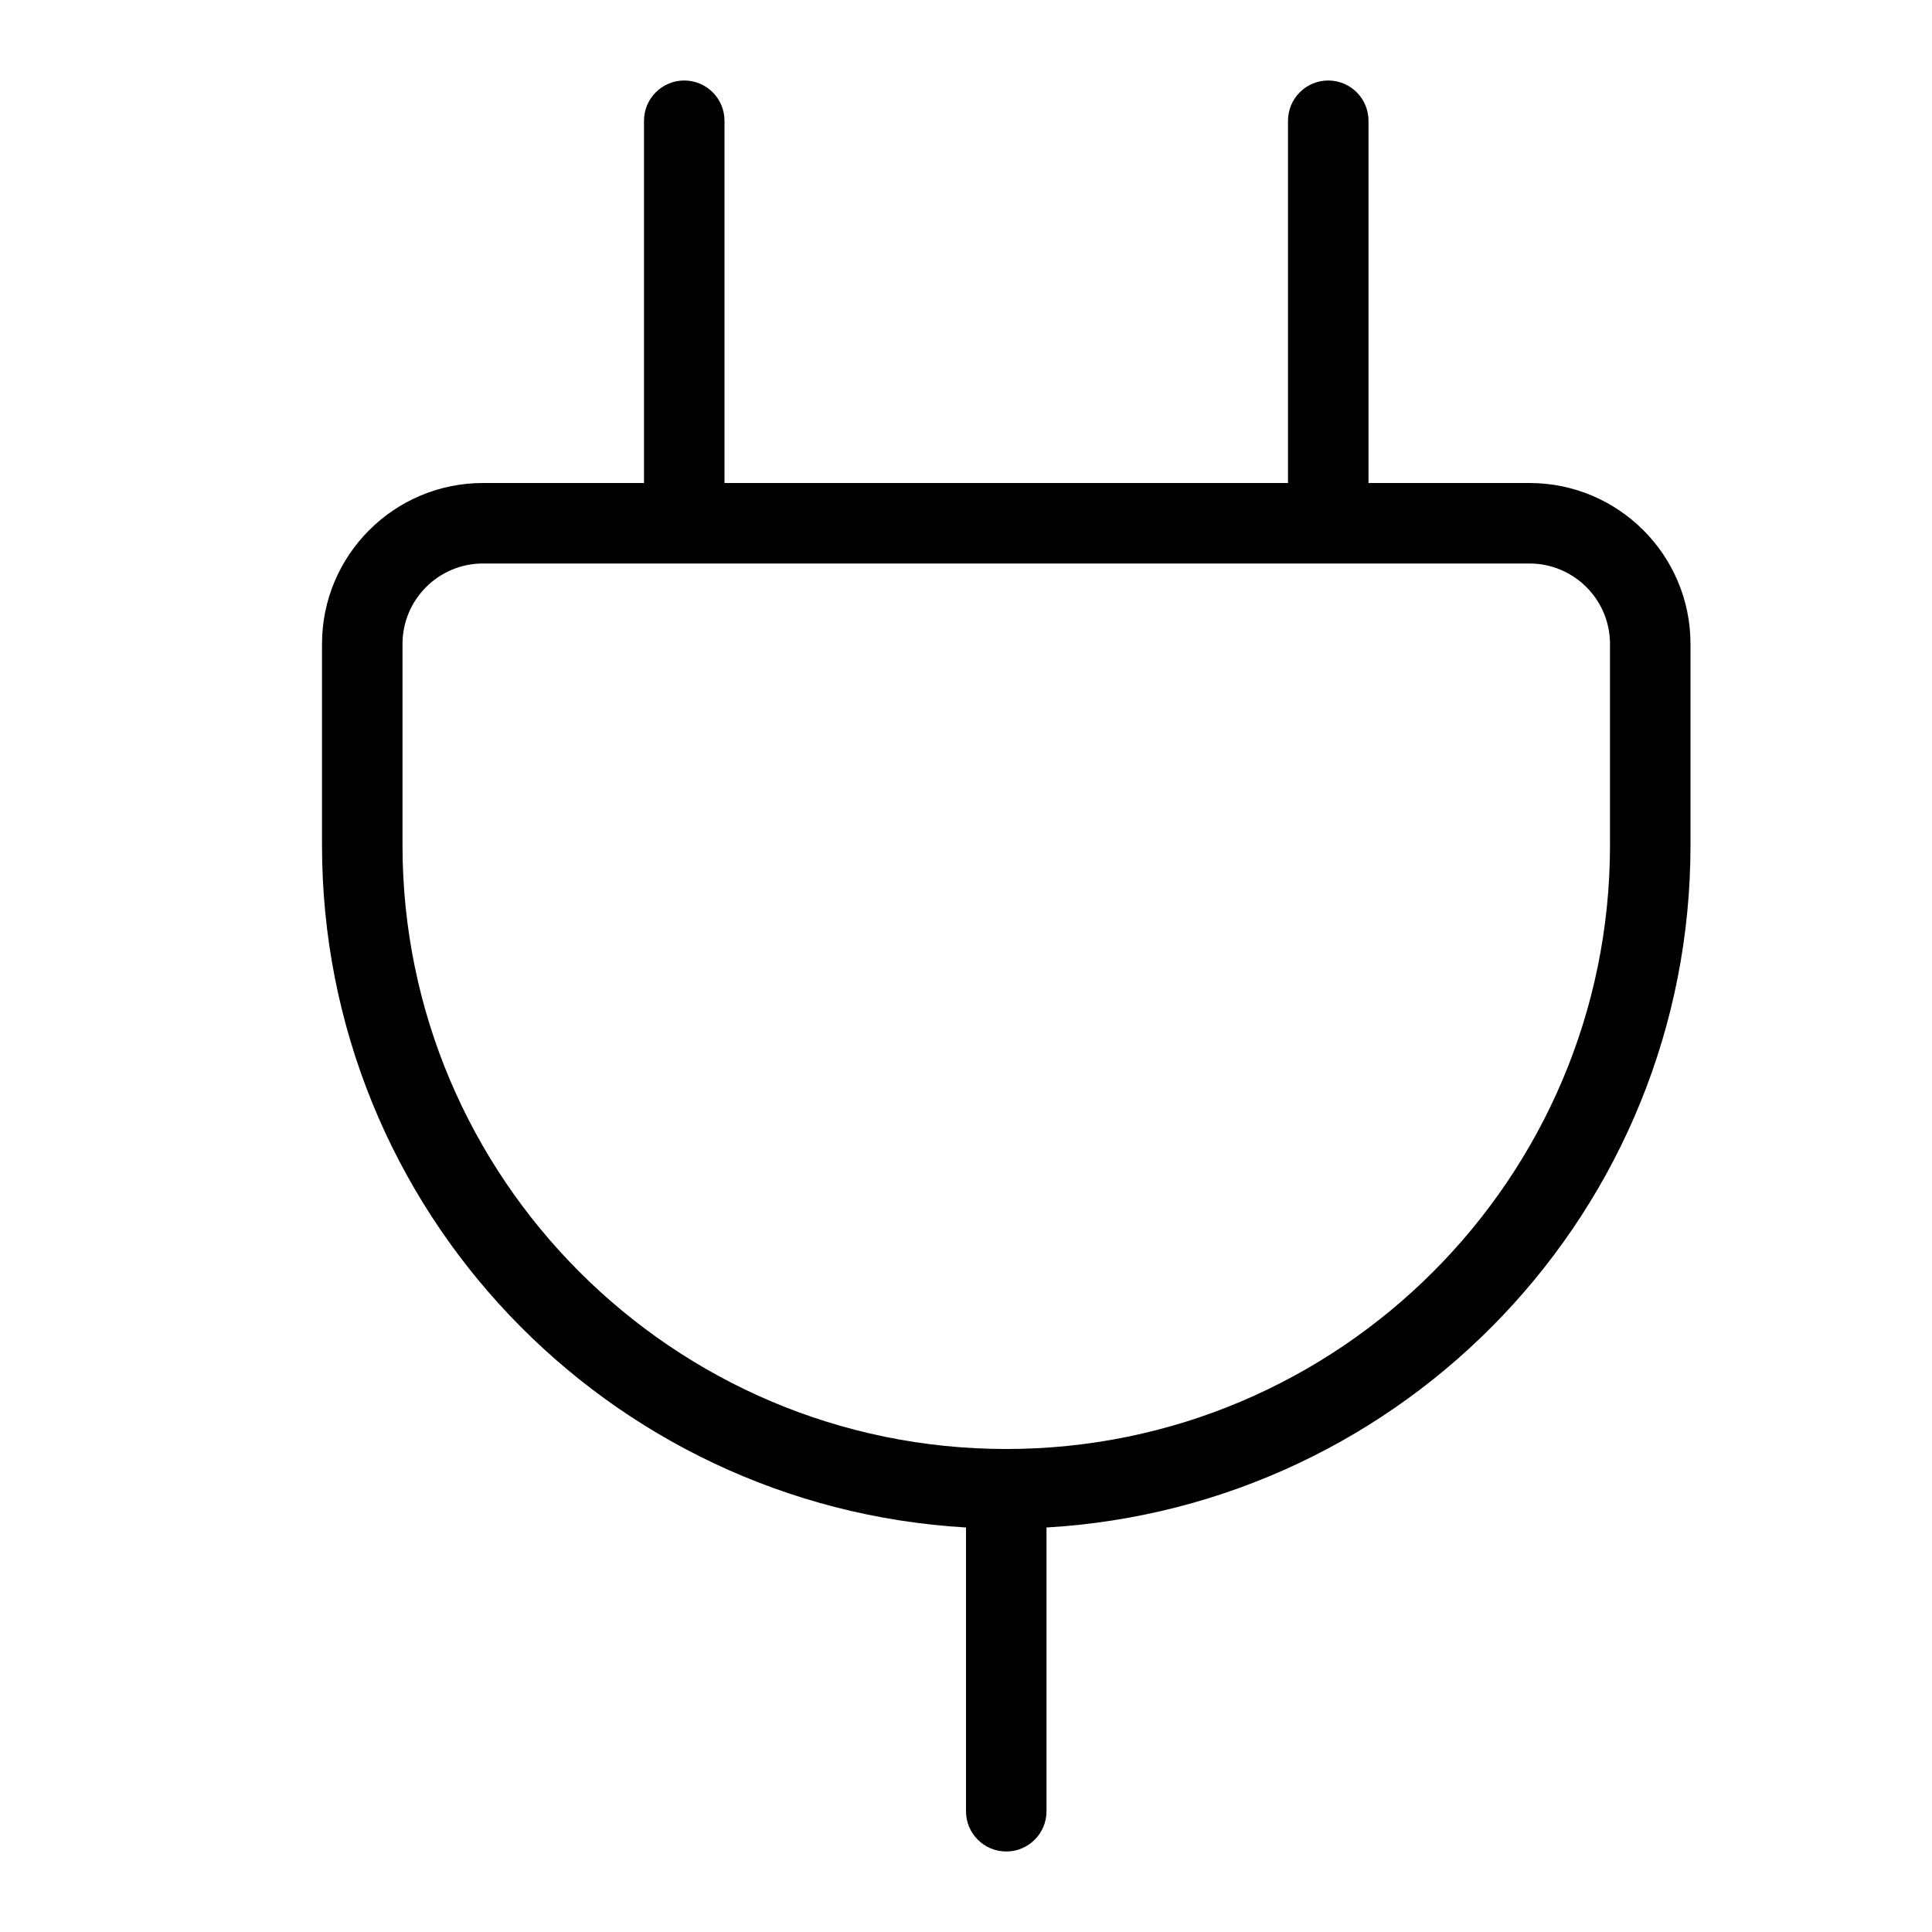
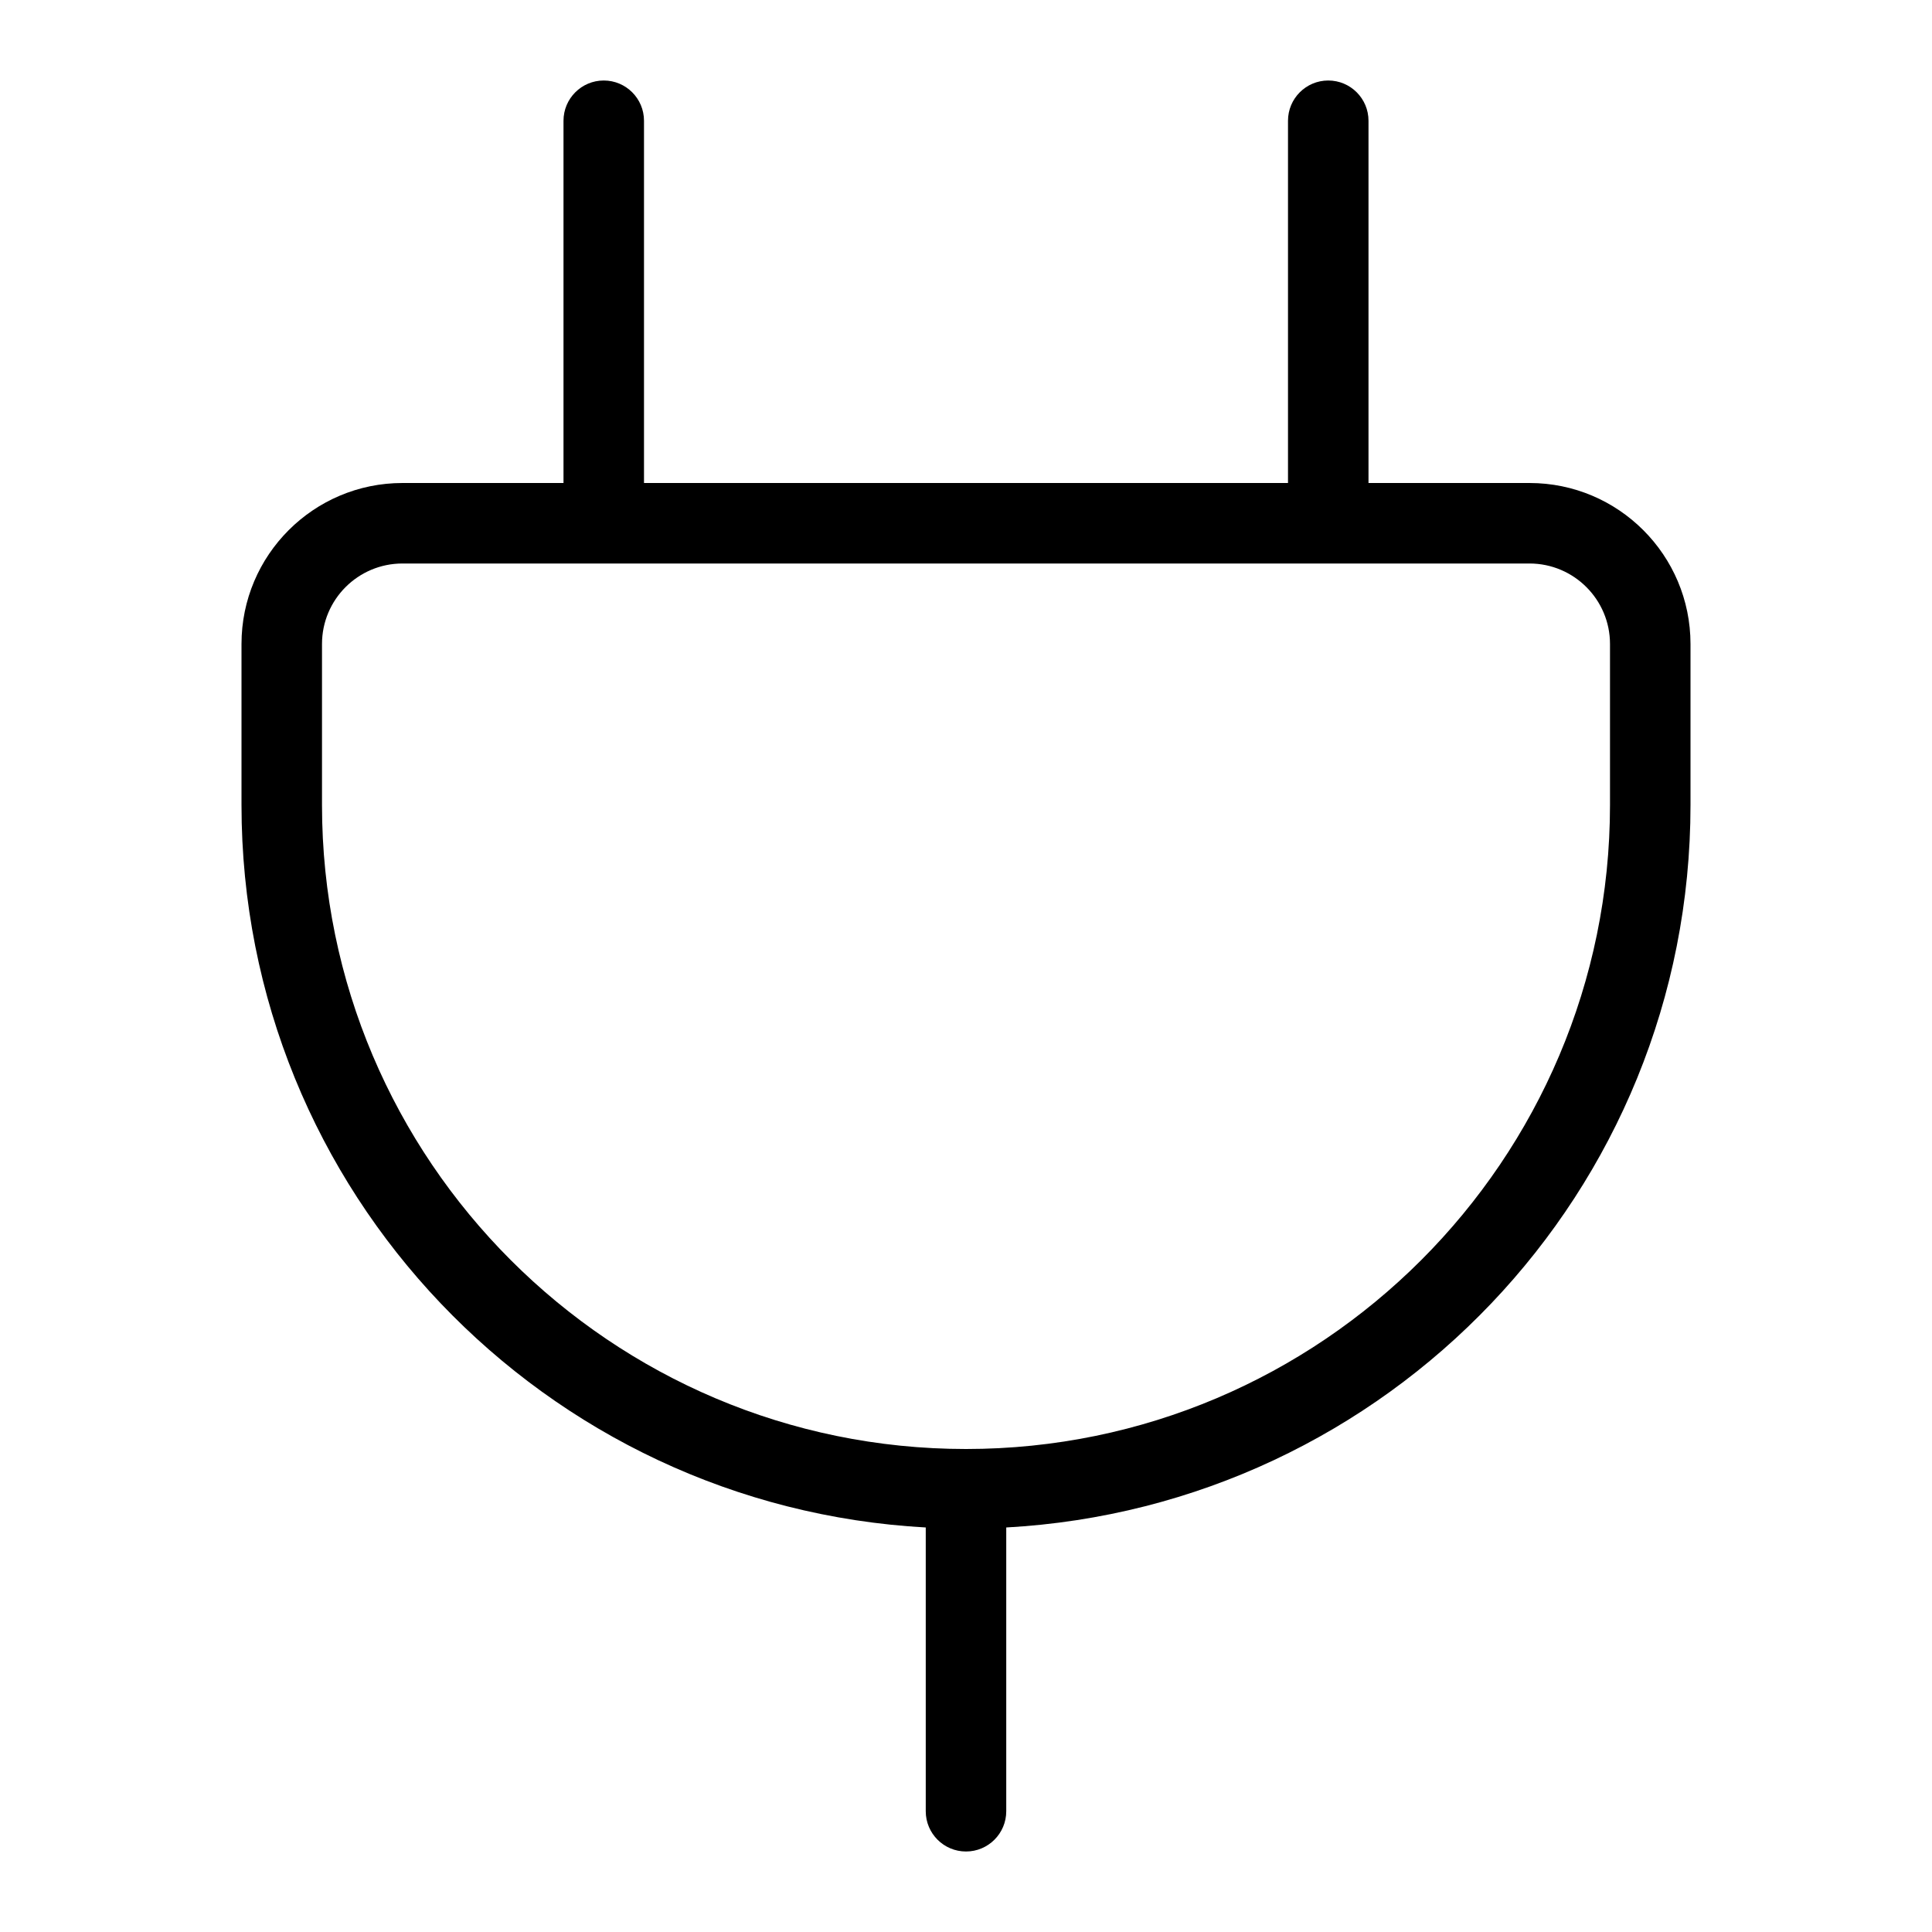
<svg xmlns="http://www.w3.org/2000/svg" width="24" height="24" viewBox="0 0 24 24">
-   <path d="M20 10.5c0 4.136-3.365 7.5-7.5 7.5C8.364 18 5 14.636 5 10.5L5 8c0-.552.448-1 1-1l13 0c.551 0 1 .448 1 1l0 2.5zM19 6l-2 0 0-4.5c0-.276-.224-.5-.5-.5-.276 0-.5.224-.5.5L16 6 9 6l0-4.5c0-.276-.224-.5-.5-.5-.276 0-.5.224-.5.5L8 6 6 6c-1.104 0-2 .896-2 2l0 2.5c0 4.525 3.54 8.215 8 8.475l0 3.525c0 .276.224.5.5.5.276 0 .5-.224.5-.5l0-3.525c4.46-.26 8-3.95 8-8.475L21 8c0-1.104-.896-2-2-2z" fill="#000" fill-rule="evenodd" />
+   <path d="M12 18c-4.411 0-7.999-3.588-8-7.998l0-2.002c0-.552.448-1 1-1l14 0c.551 0 1 .448 1 1l0 2c0 4.411-3.589 8-8 8zm9-10c0-1.104-.896-2-2-2l-2 0 0-4.5c0-.276-.224-.5-.5-.5-.276 0-.5.224-.5.5l0 4.5-8 0 0-4.5c0-.276-.224-.5-.5-.5-.276 0-.5.224-.5.5l0 4.5-2 0c-1.104 0-2 .896-2 2l0 2c0 4.803 3.766 8.716 8.504 8.975l-.004 0 0 3.525c0 .276.224.5.5.5.276 0 .5-.224.5-.5l0-3.525-.004 0c4.738-.259 8.504-4.171 8.504-8.975l0-2z" fill="#000" fill-rule="evenodd" />
</svg>
